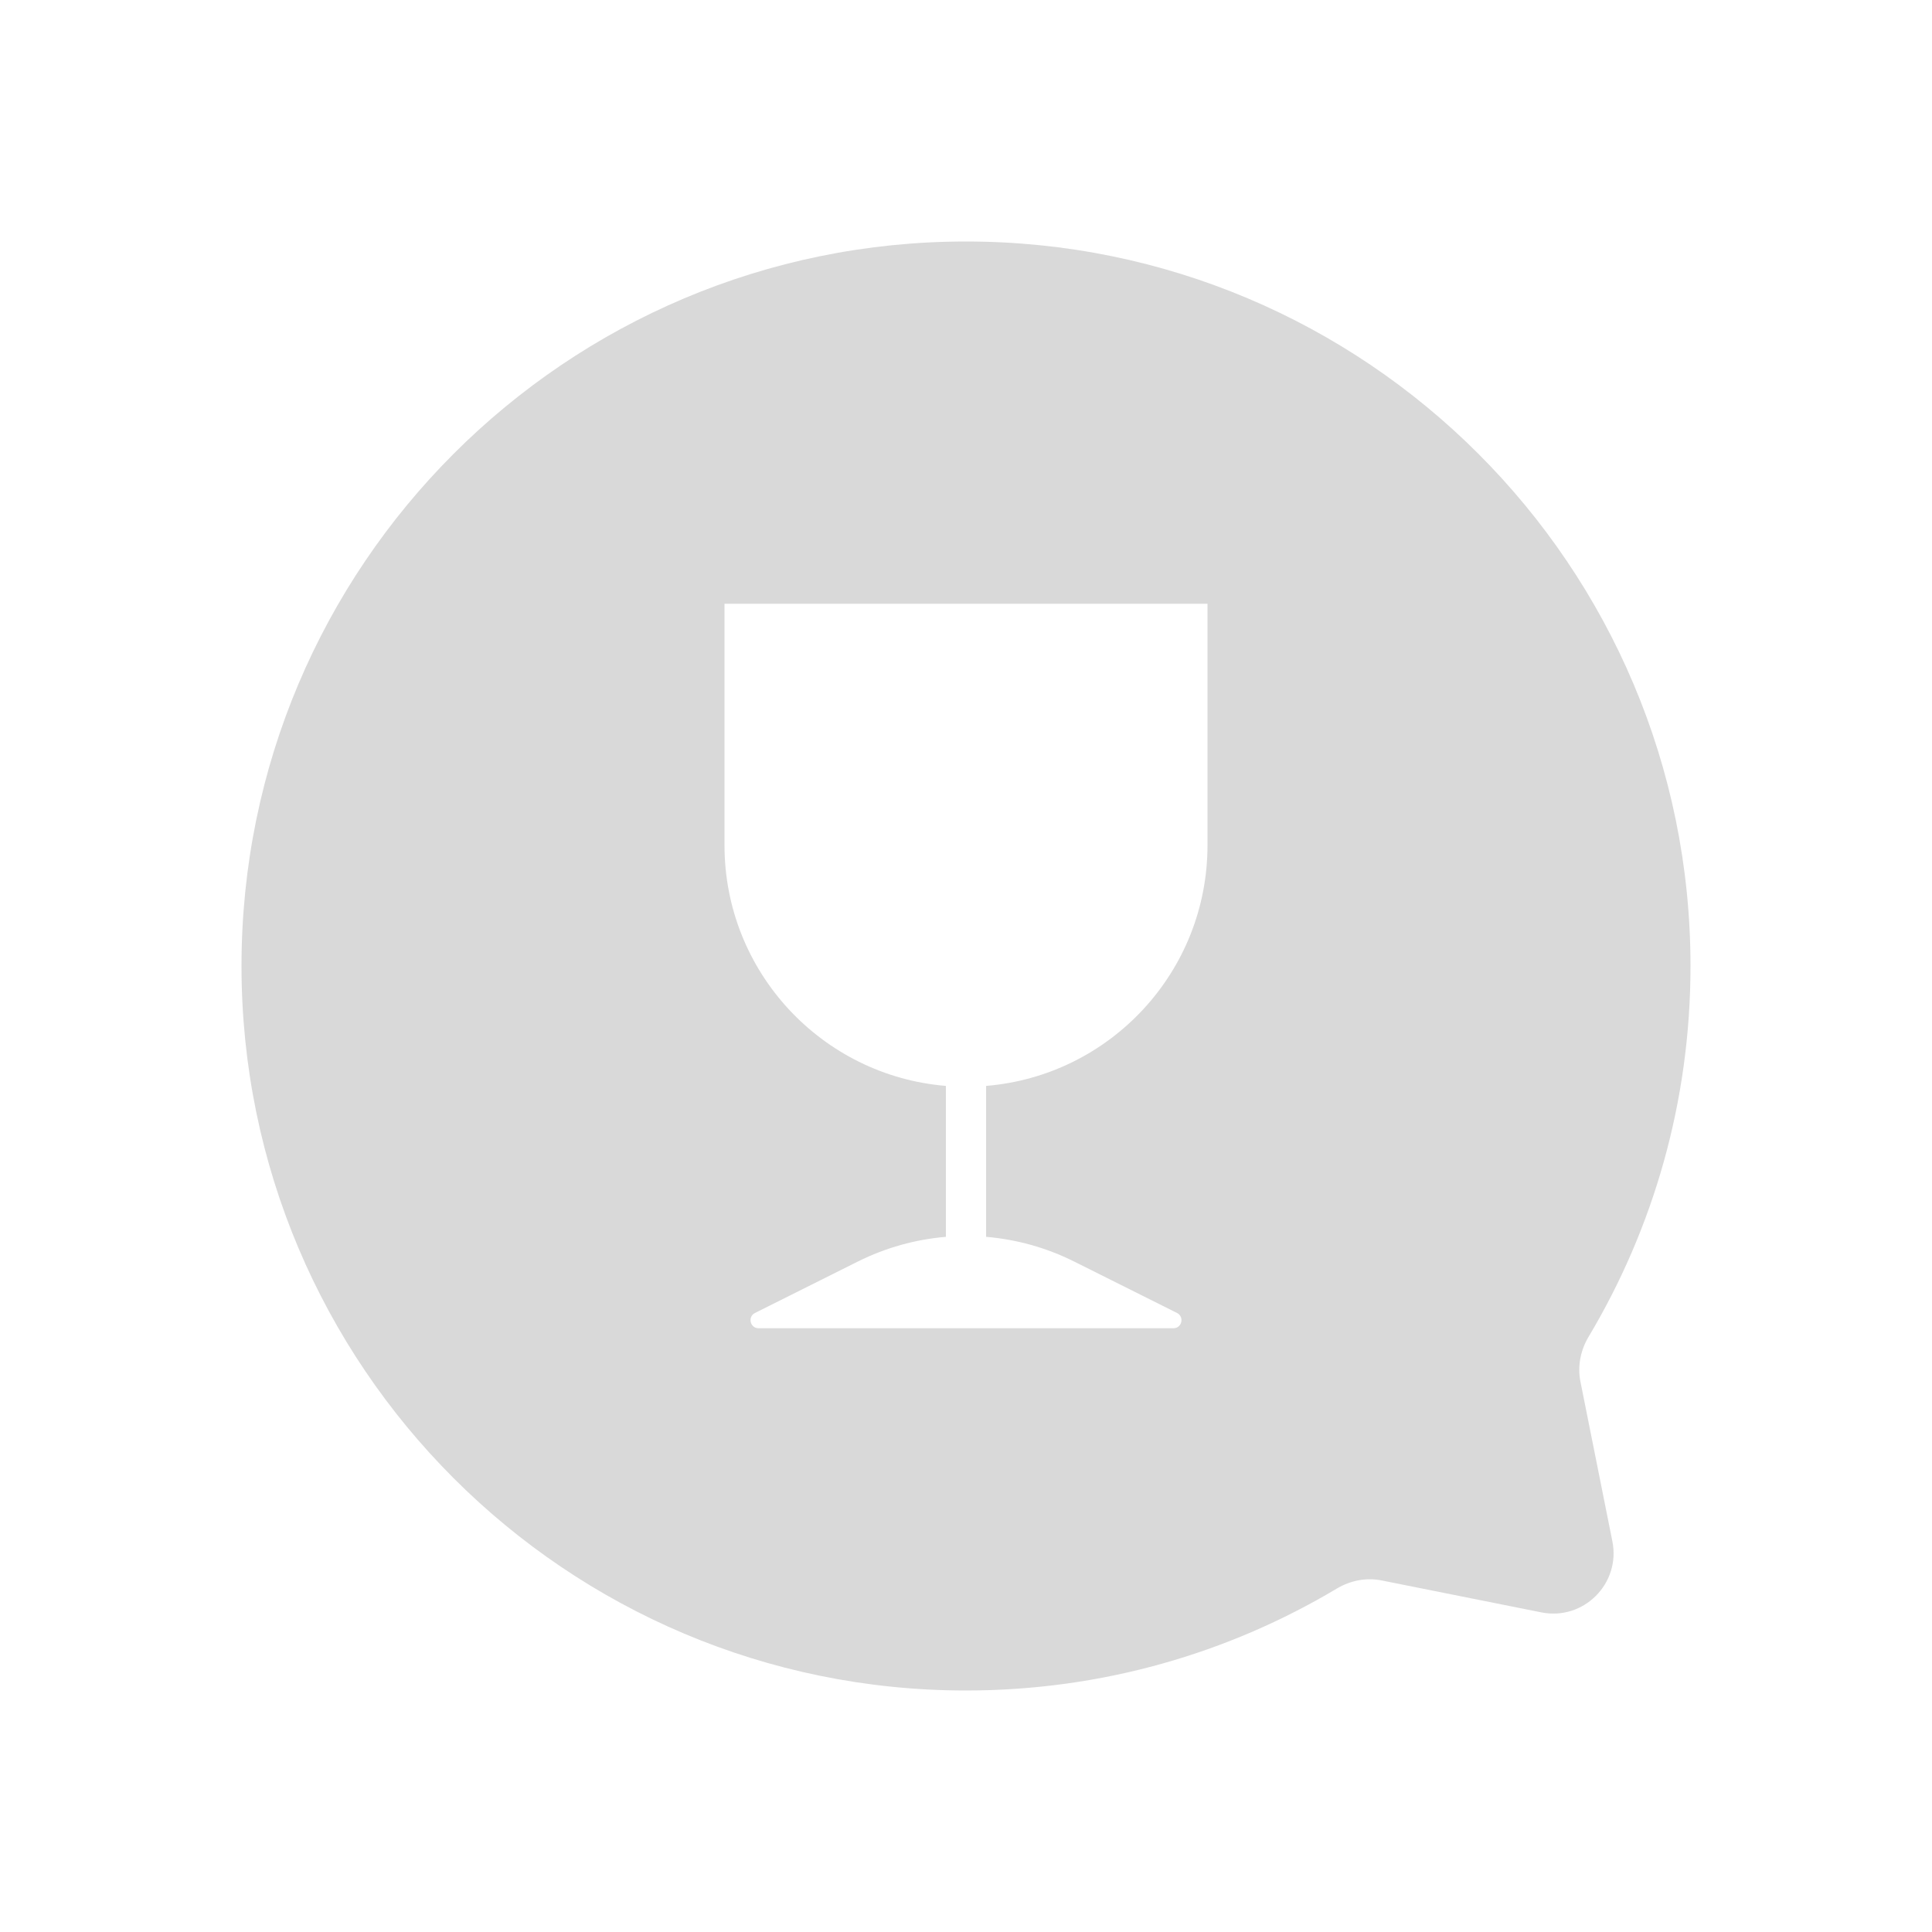
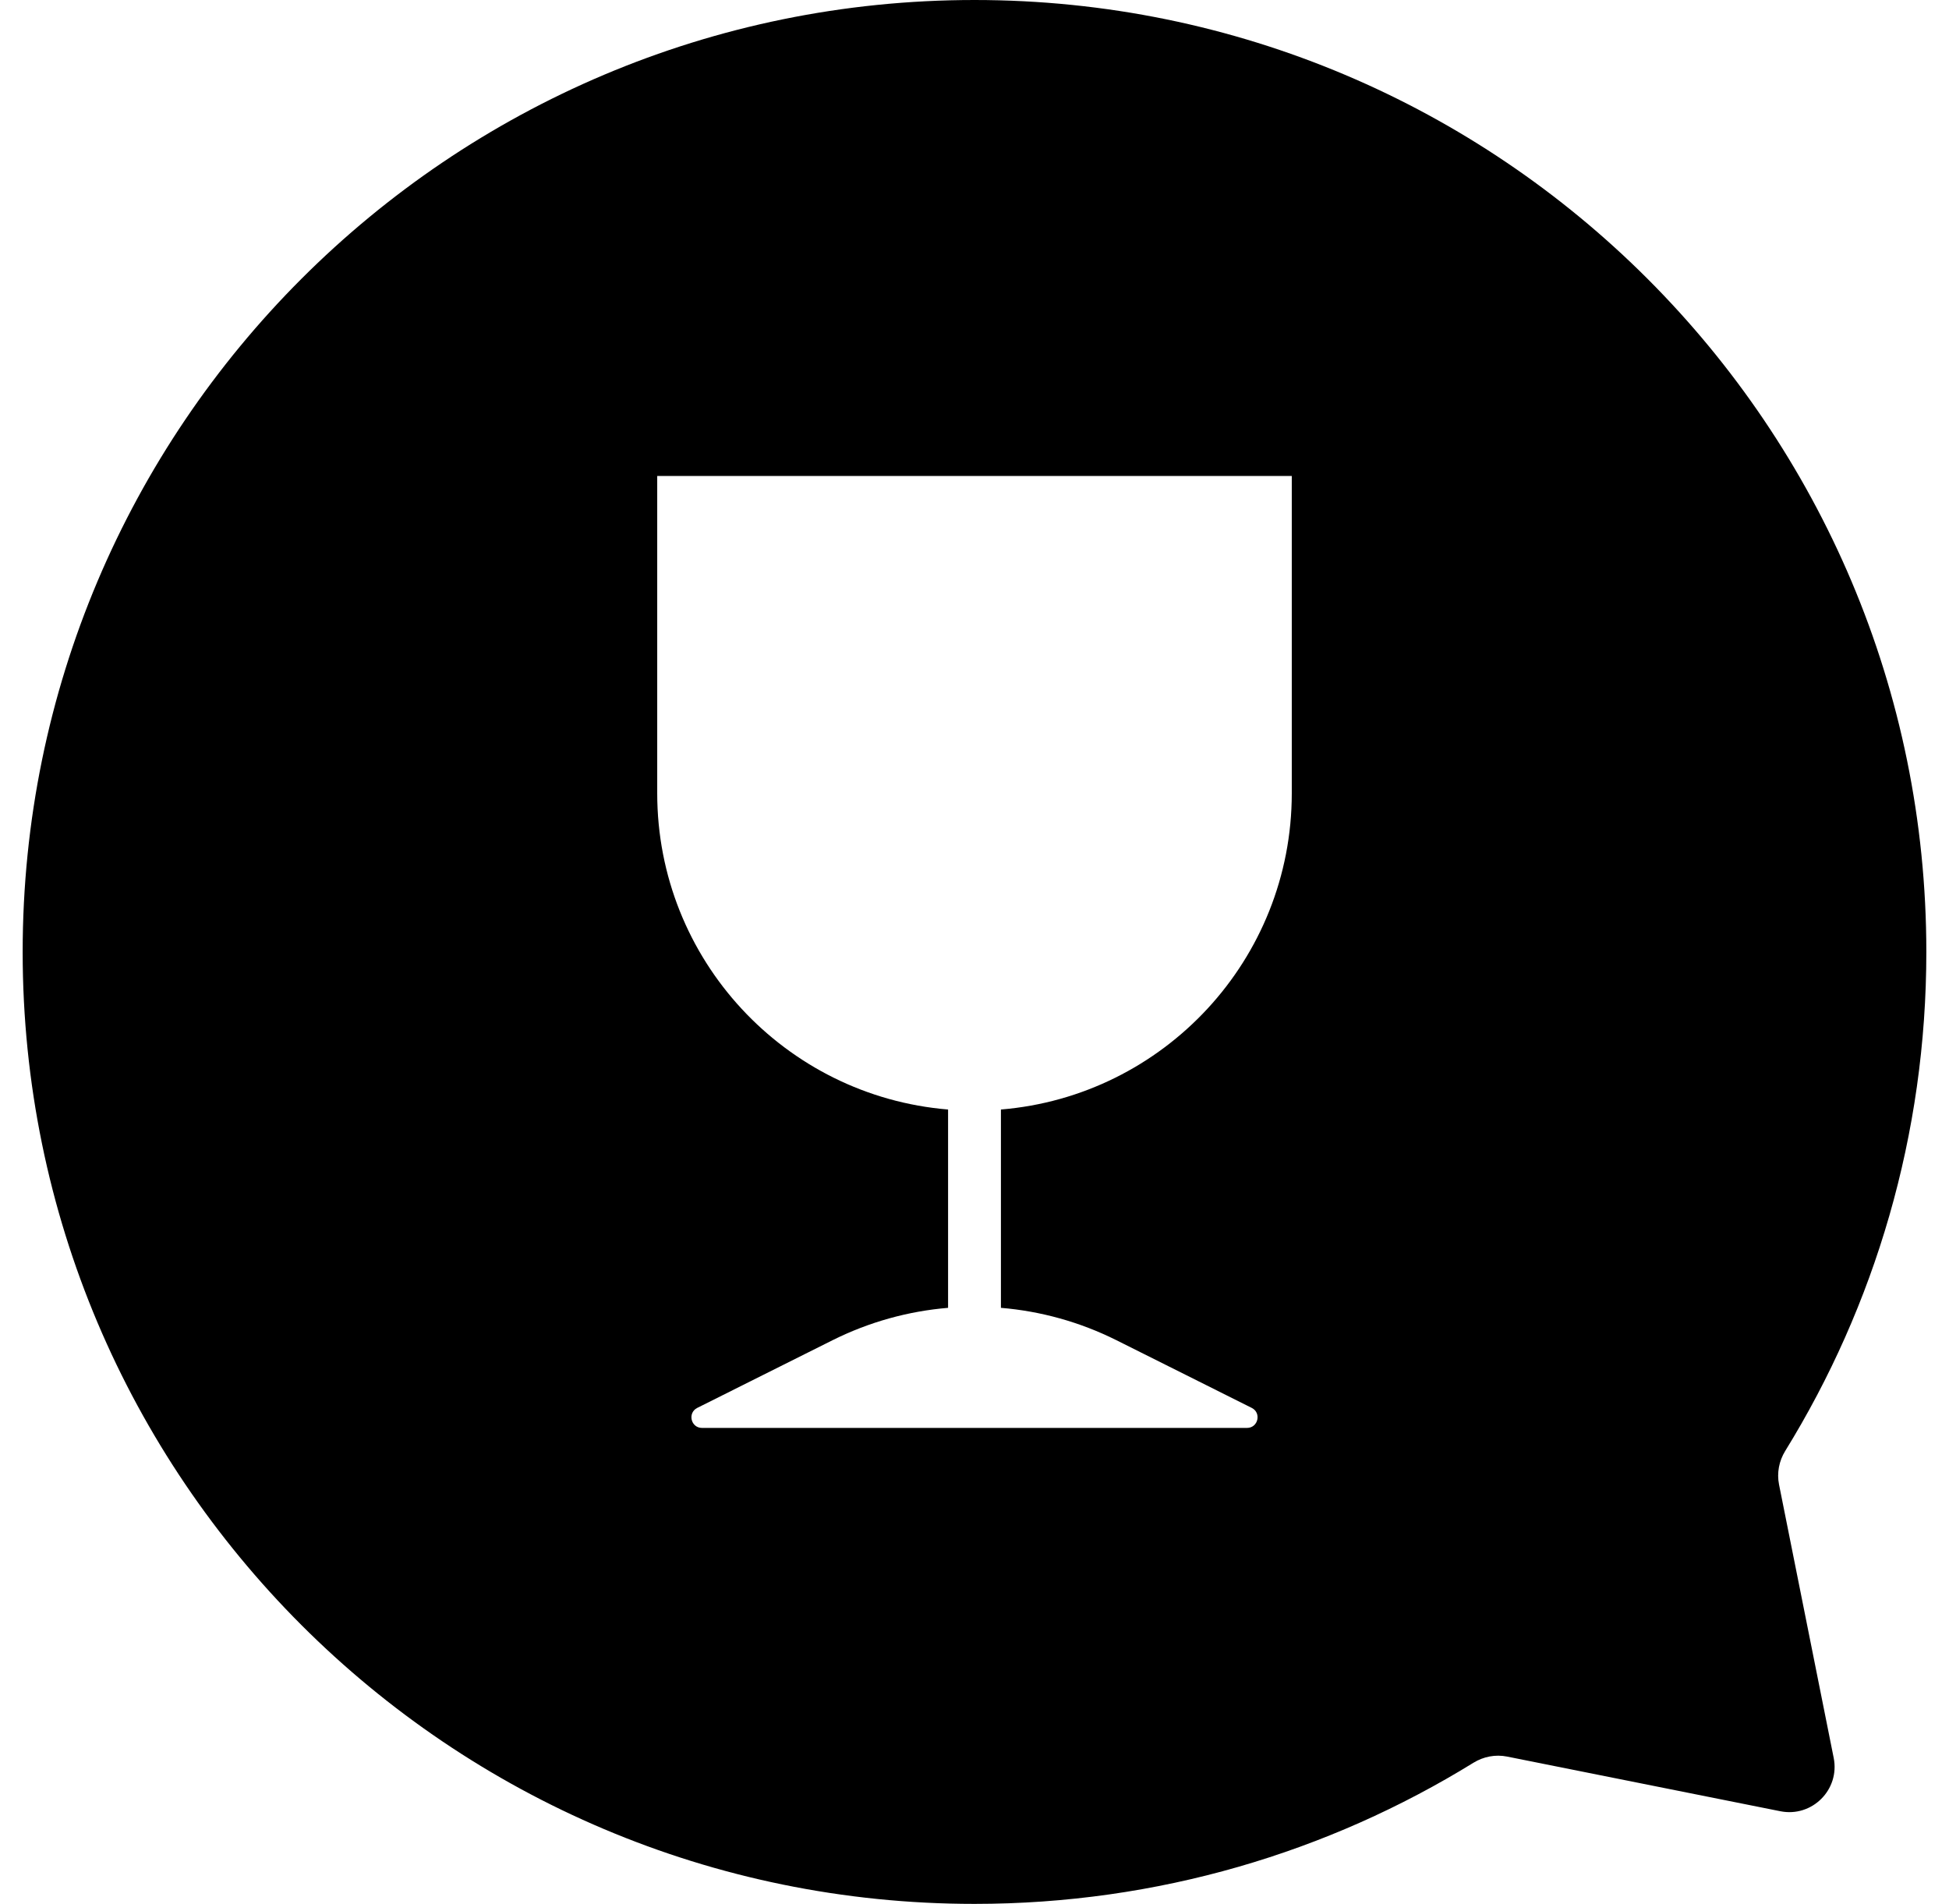
- <svg xmlns="http://www.w3.org/2000/svg" width="32" height="32" viewBox="0 0 32 32" fill="none">
-   <mask id="mask0_33_2117" style="mask-type:alpha" maskUnits="userSpaceOnUse" x="0" y="0" width="32" height="32">
-     <rect width="32" height="32" fill="#D9D9D9" />
-   </mask>
-   <g mask="url(#mask0_33_2117)">
-     <path fill-rule="evenodd" clip-rule="evenodd" d="M26.311 22.143C26.178 22.366 26.126 22.629 26.177 22.884L26.706 25.529C26.846 26.229 26.229 26.846 25.529 26.706L22.884 26.177C22.629 26.126 22.366 26.178 22.143 26.311C20.346 27.384 18.245 28 16 28C9.373 28 4 22.627 4 16C4 9.373 9.373 4 16 4C22.627 4 28 9.373 28 16C28 18.245 27.384 20.346 26.311 22.143ZM20 14V10H12V14C12 16.097 13.614 17.817 15.667 17.986V20.486C15.166 20.528 14.672 20.664 14.211 20.894L12.505 21.747C12.379 21.81 12.424 22 12.565 22H19.435C19.576 22 19.621 21.81 19.495 21.747L17.789 20.894C17.328 20.664 16.834 20.528 16.333 20.486V17.986C18.387 17.817 20 16.097 20 14Z" fill="#D9D9D9" />
-   </g>
+ <svg xmlns="http://www.w3.org/2000/svg" width="43" height="42" viewBox="0 0 43 42" fill="none">
+   <path fill-rule="evenodd" clip-rule="evenodd" d="M39.386 32.009C39.25 32.23 39.199 32.494 39.25 32.749L40.456 38.779C40.596 39.479 39.979 40.096 39.279 39.956L33.249 38.75C32.994 38.699 32.73 38.75 32.509 38.886C29.308 40.861 25.537 42 21.5 42C9.902 42 0.5 32.598 0.5 21C0.5 9.402 9.902 0 21.5 0C33.098 0 42.5 9.402 42.5 21C42.5 25.037 41.361 28.808 39.386 32.009ZM28.5 17.5V10.5H14.5V17.5C14.5 21.17 17.324 24.18 20.917 24.476V28.851C20.041 28.924 19.176 29.162 18.369 29.565L15.384 31.058C15.164 31.168 15.242 31.5 15.488 31.5H27.512C27.758 31.5 27.836 31.168 27.616 31.058L24.631 29.565C23.824 29.162 22.959 28.924 22.083 28.851V24.476C25.676 24.18 28.5 21.17 28.5 17.5Z" fill="currentColor" />
</svg>
